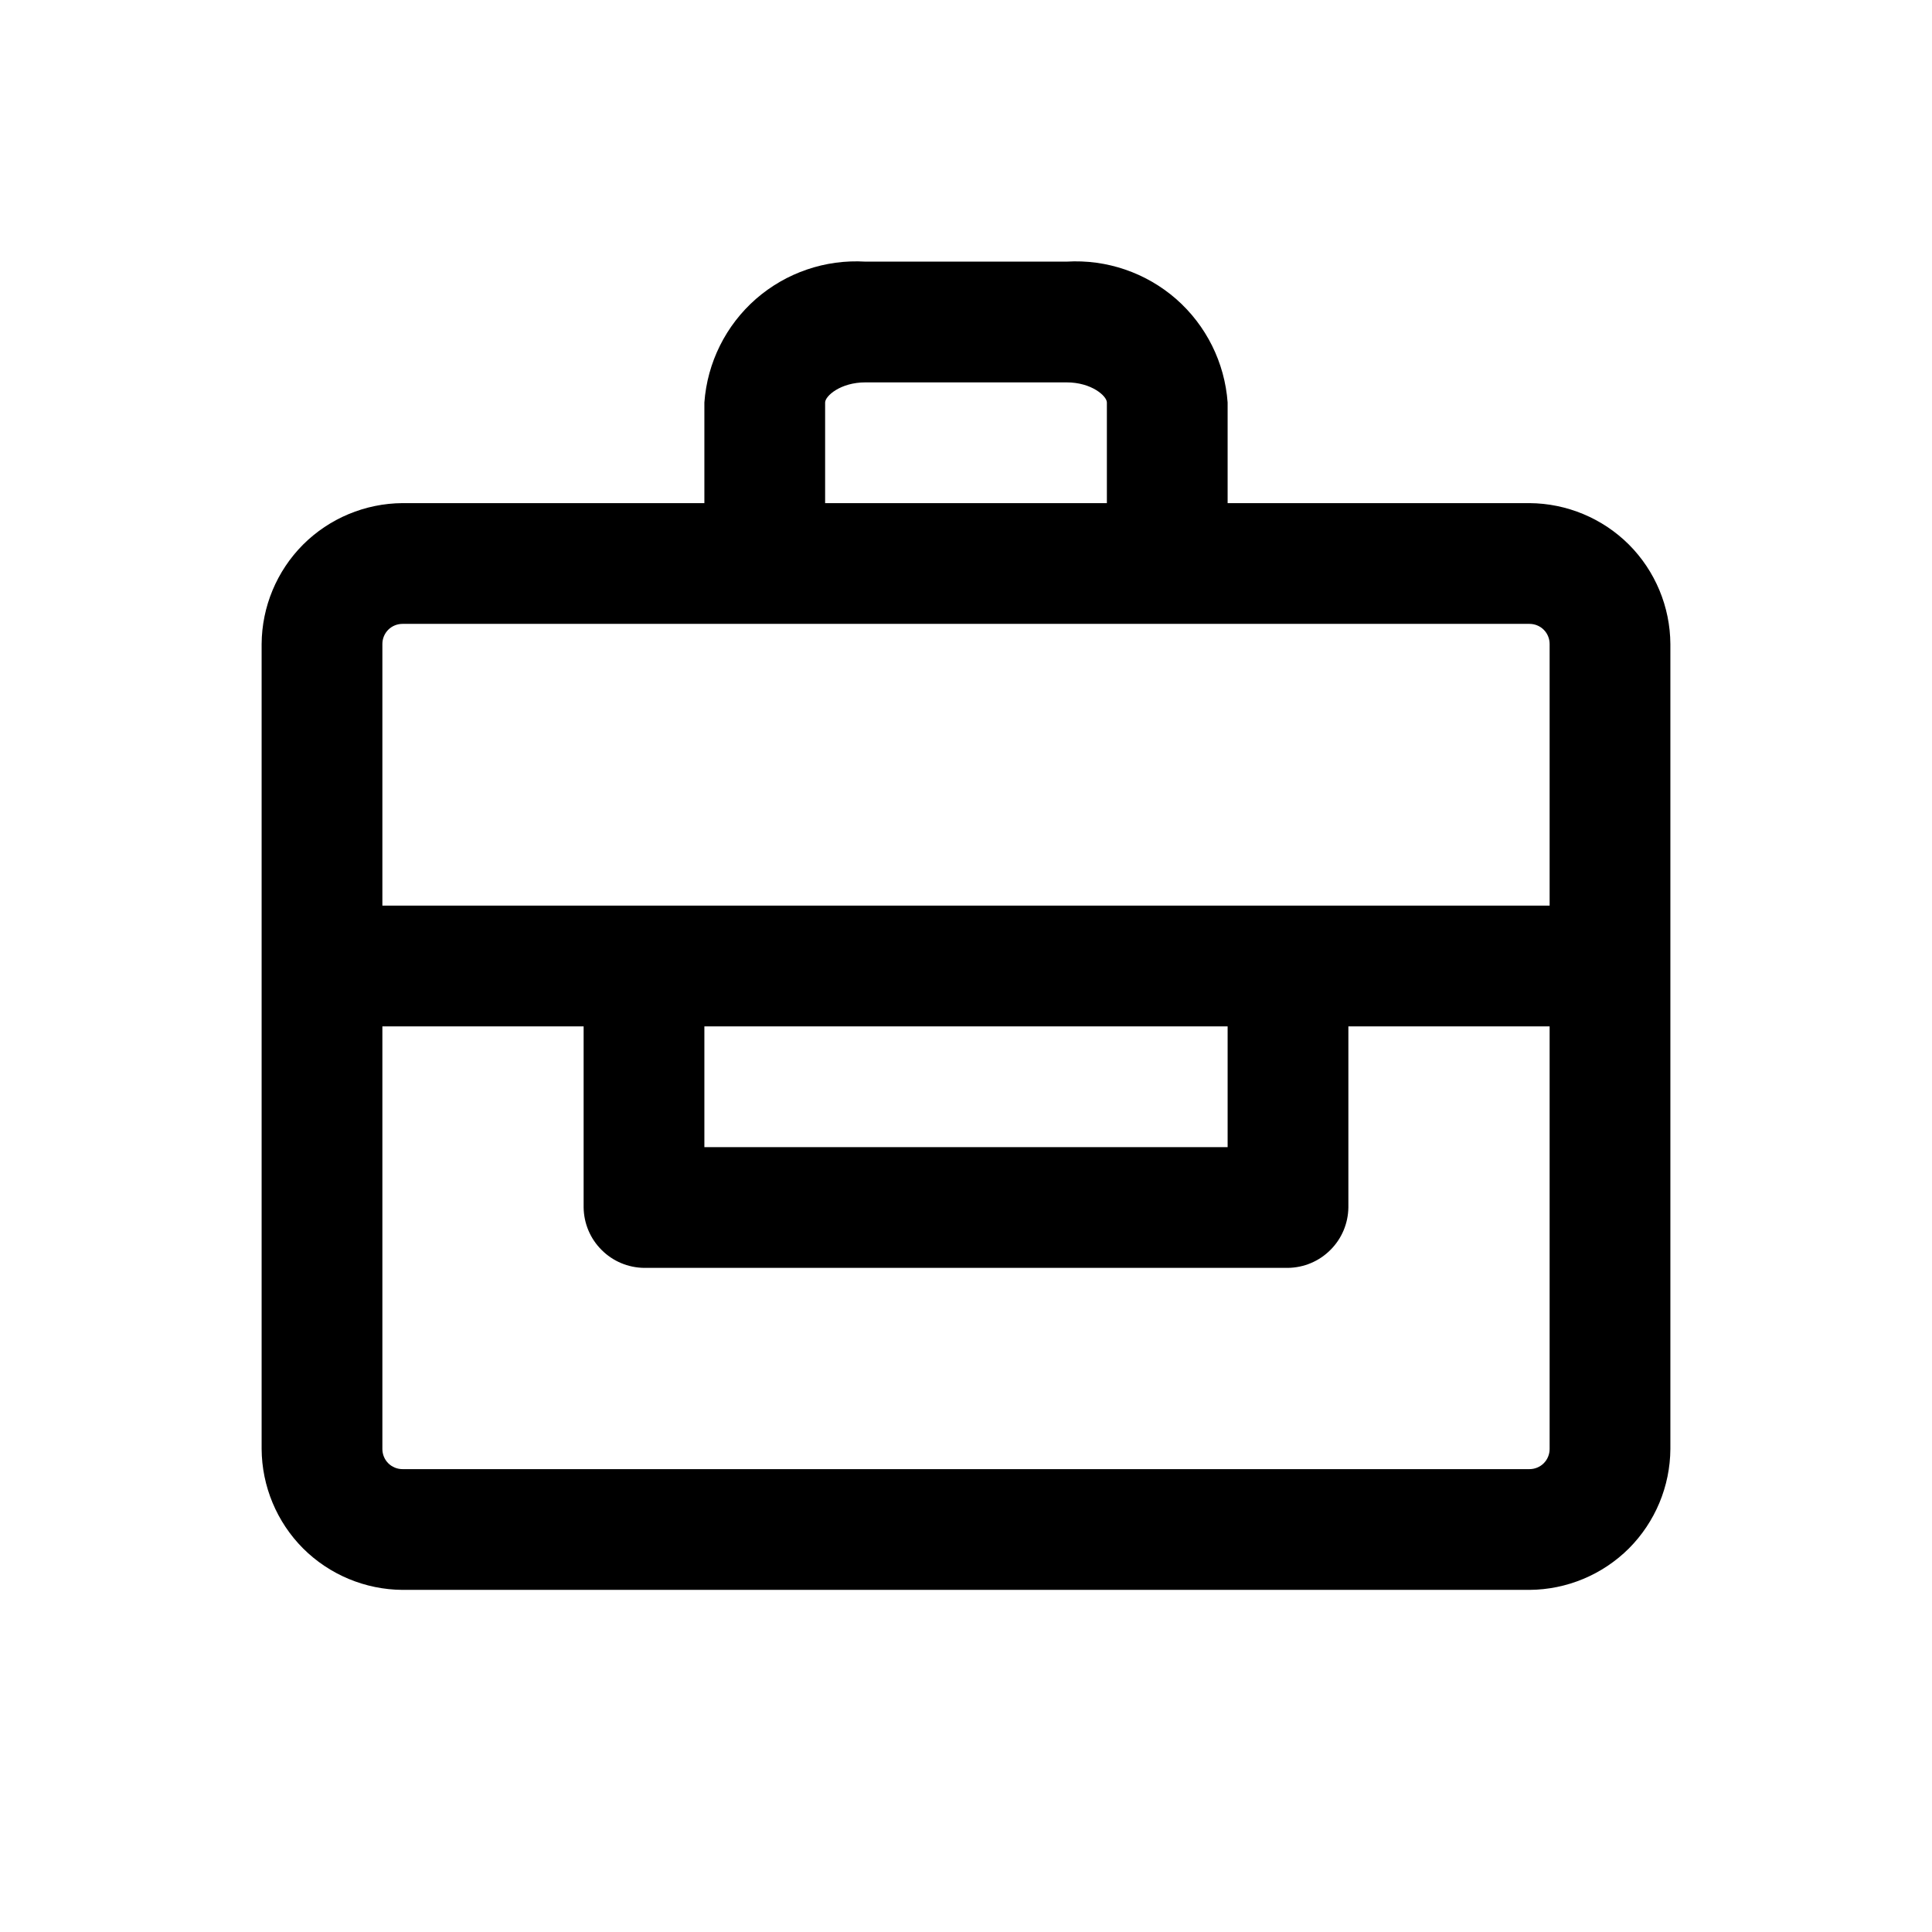
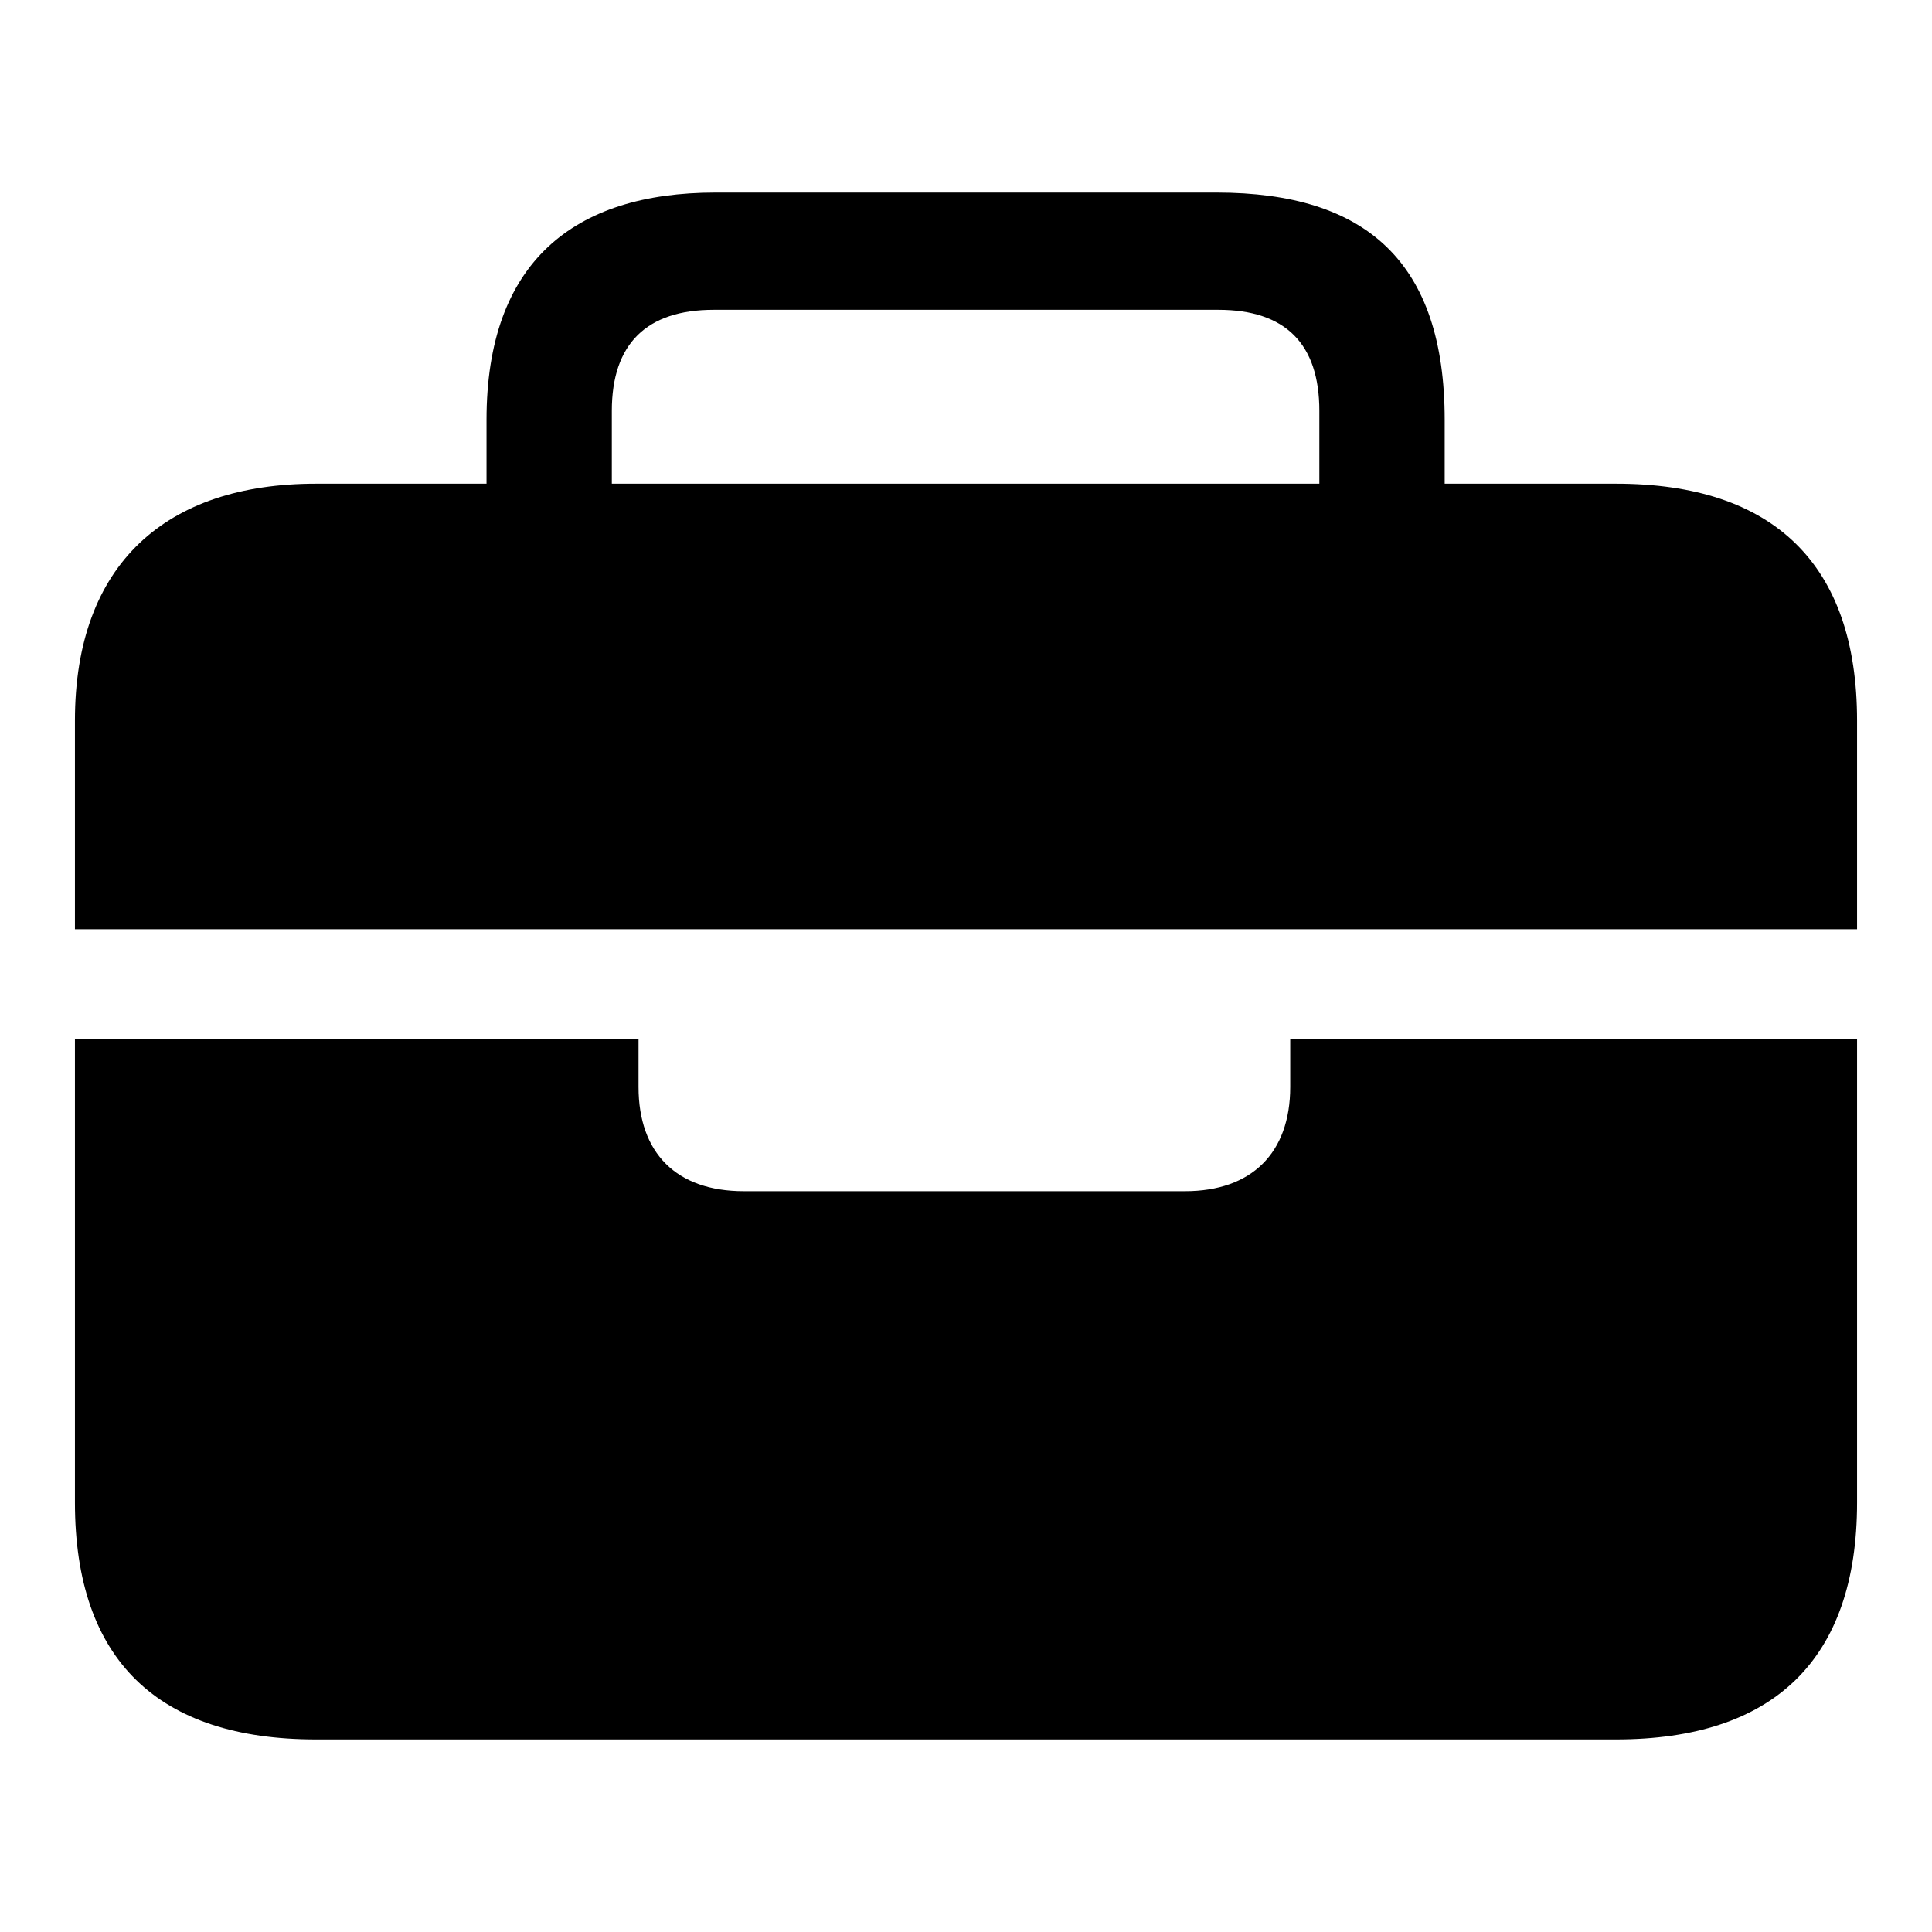
- <svg xmlns="http://www.w3.org/2000/svg" viewBox="0 0 24 24" fill="none">
-   <path d="M19 6.25H15.25V5C15.214 4.504 14.984 4.042 14.61 3.714C14.235 3.387 13.747 3.22 13.25 3.25H10.75C10.253 3.22 9.765 3.387 9.39 3.714C9.016 4.042 8.786 4.504 8.75 5V6.25H5C4.537 6.253 4.093 6.438 3.765 6.765C3.438 7.093 3.253 7.537 3.25 8V18C3.253 18.463 3.438 18.907 3.765 19.235C4.093 19.562 4.537 19.747 5 19.75H19C19.463 19.747 19.907 19.562 20.235 19.235C20.562 18.907 20.747 18.463 20.75 18V8C20.747 7.537 20.562 7.093 20.235 6.765C19.907 6.438 19.463 6.253 19 6.25ZM10.25 5C10.25 4.92 10.44 4.75 10.75 4.75H13.25C13.56 4.75 13.75 4.92 13.75 5V6.25H10.25V5ZM5 7.75H19C19.066 7.75 19.13 7.776 19.177 7.823C19.224 7.87 19.25 7.934 19.25 8V11.25H4.75V8C4.75 7.934 4.776 7.87 4.823 7.823C4.87 7.776 4.934 7.75 5 7.75ZM8.75 12.75H15.25V14.25H8.75V12.75ZM19 18.25H5C4.934 18.25 4.87 18.224 4.823 18.177C4.776 18.13 4.75 18.066 4.75 18V12.75H7.25V15C7.253 15.198 7.332 15.387 7.473 15.527C7.613 15.668 7.802 15.747 8 15.75H16C16.198 15.747 16.387 15.668 16.527 15.527C16.668 15.387 16.747 15.198 16.75 15V12.75H19.25V18C19.25 18.066 19.224 18.13 19.177 18.177C19.13 18.224 19.066 18.25 19 18.25Z" fill="currentColor" />
+ <svg xmlns="http://www.w3.org/2000/svg" fill="currentColor" width="800px" height="800px" viewBox="0 0 56 56">
+   <path d="M 17.734 11.91 C 17.734 9.965 18.742 8.98 20.688 8.98 L 35.313 8.98 C 37.258 8.98 38.242 9.965 38.242 11.91 L 38.242 14.02 L 17.734 14.02 Z M 53.828 20.887 C 53.828 16.34 51.391 14.02 46.844 14.02 L 41.875 14.02 L 41.875 12.168 C 41.875 7.598 39.602 5.582 35.266 5.582 L 20.734 5.582 C 16.633 5.582 14.102 7.598 14.102 12.168 L 14.102 14.02 L 9.156 14.02 C 4.82 14.02 2.172 16.34 2.172 20.887 L 2.172 26.934 L 53.828 26.934 Z M 9.156 50.418 L 46.844 50.418 C 51.391 50.418 53.828 48.121 53.828 43.551 L 53.828 30.121 L 37.398 30.121 L 37.398 31.504 C 37.398 33.426 36.273 34.527 34.352 34.527 L 21.555 34.527 C 19.61 34.527 18.508 33.426 18.508 31.504 L 18.508 30.121 L 2.172 30.121 L 2.172 43.551 C 2.172 48.121 4.586 50.418 9.156 50.418 Z" />
</svg>
